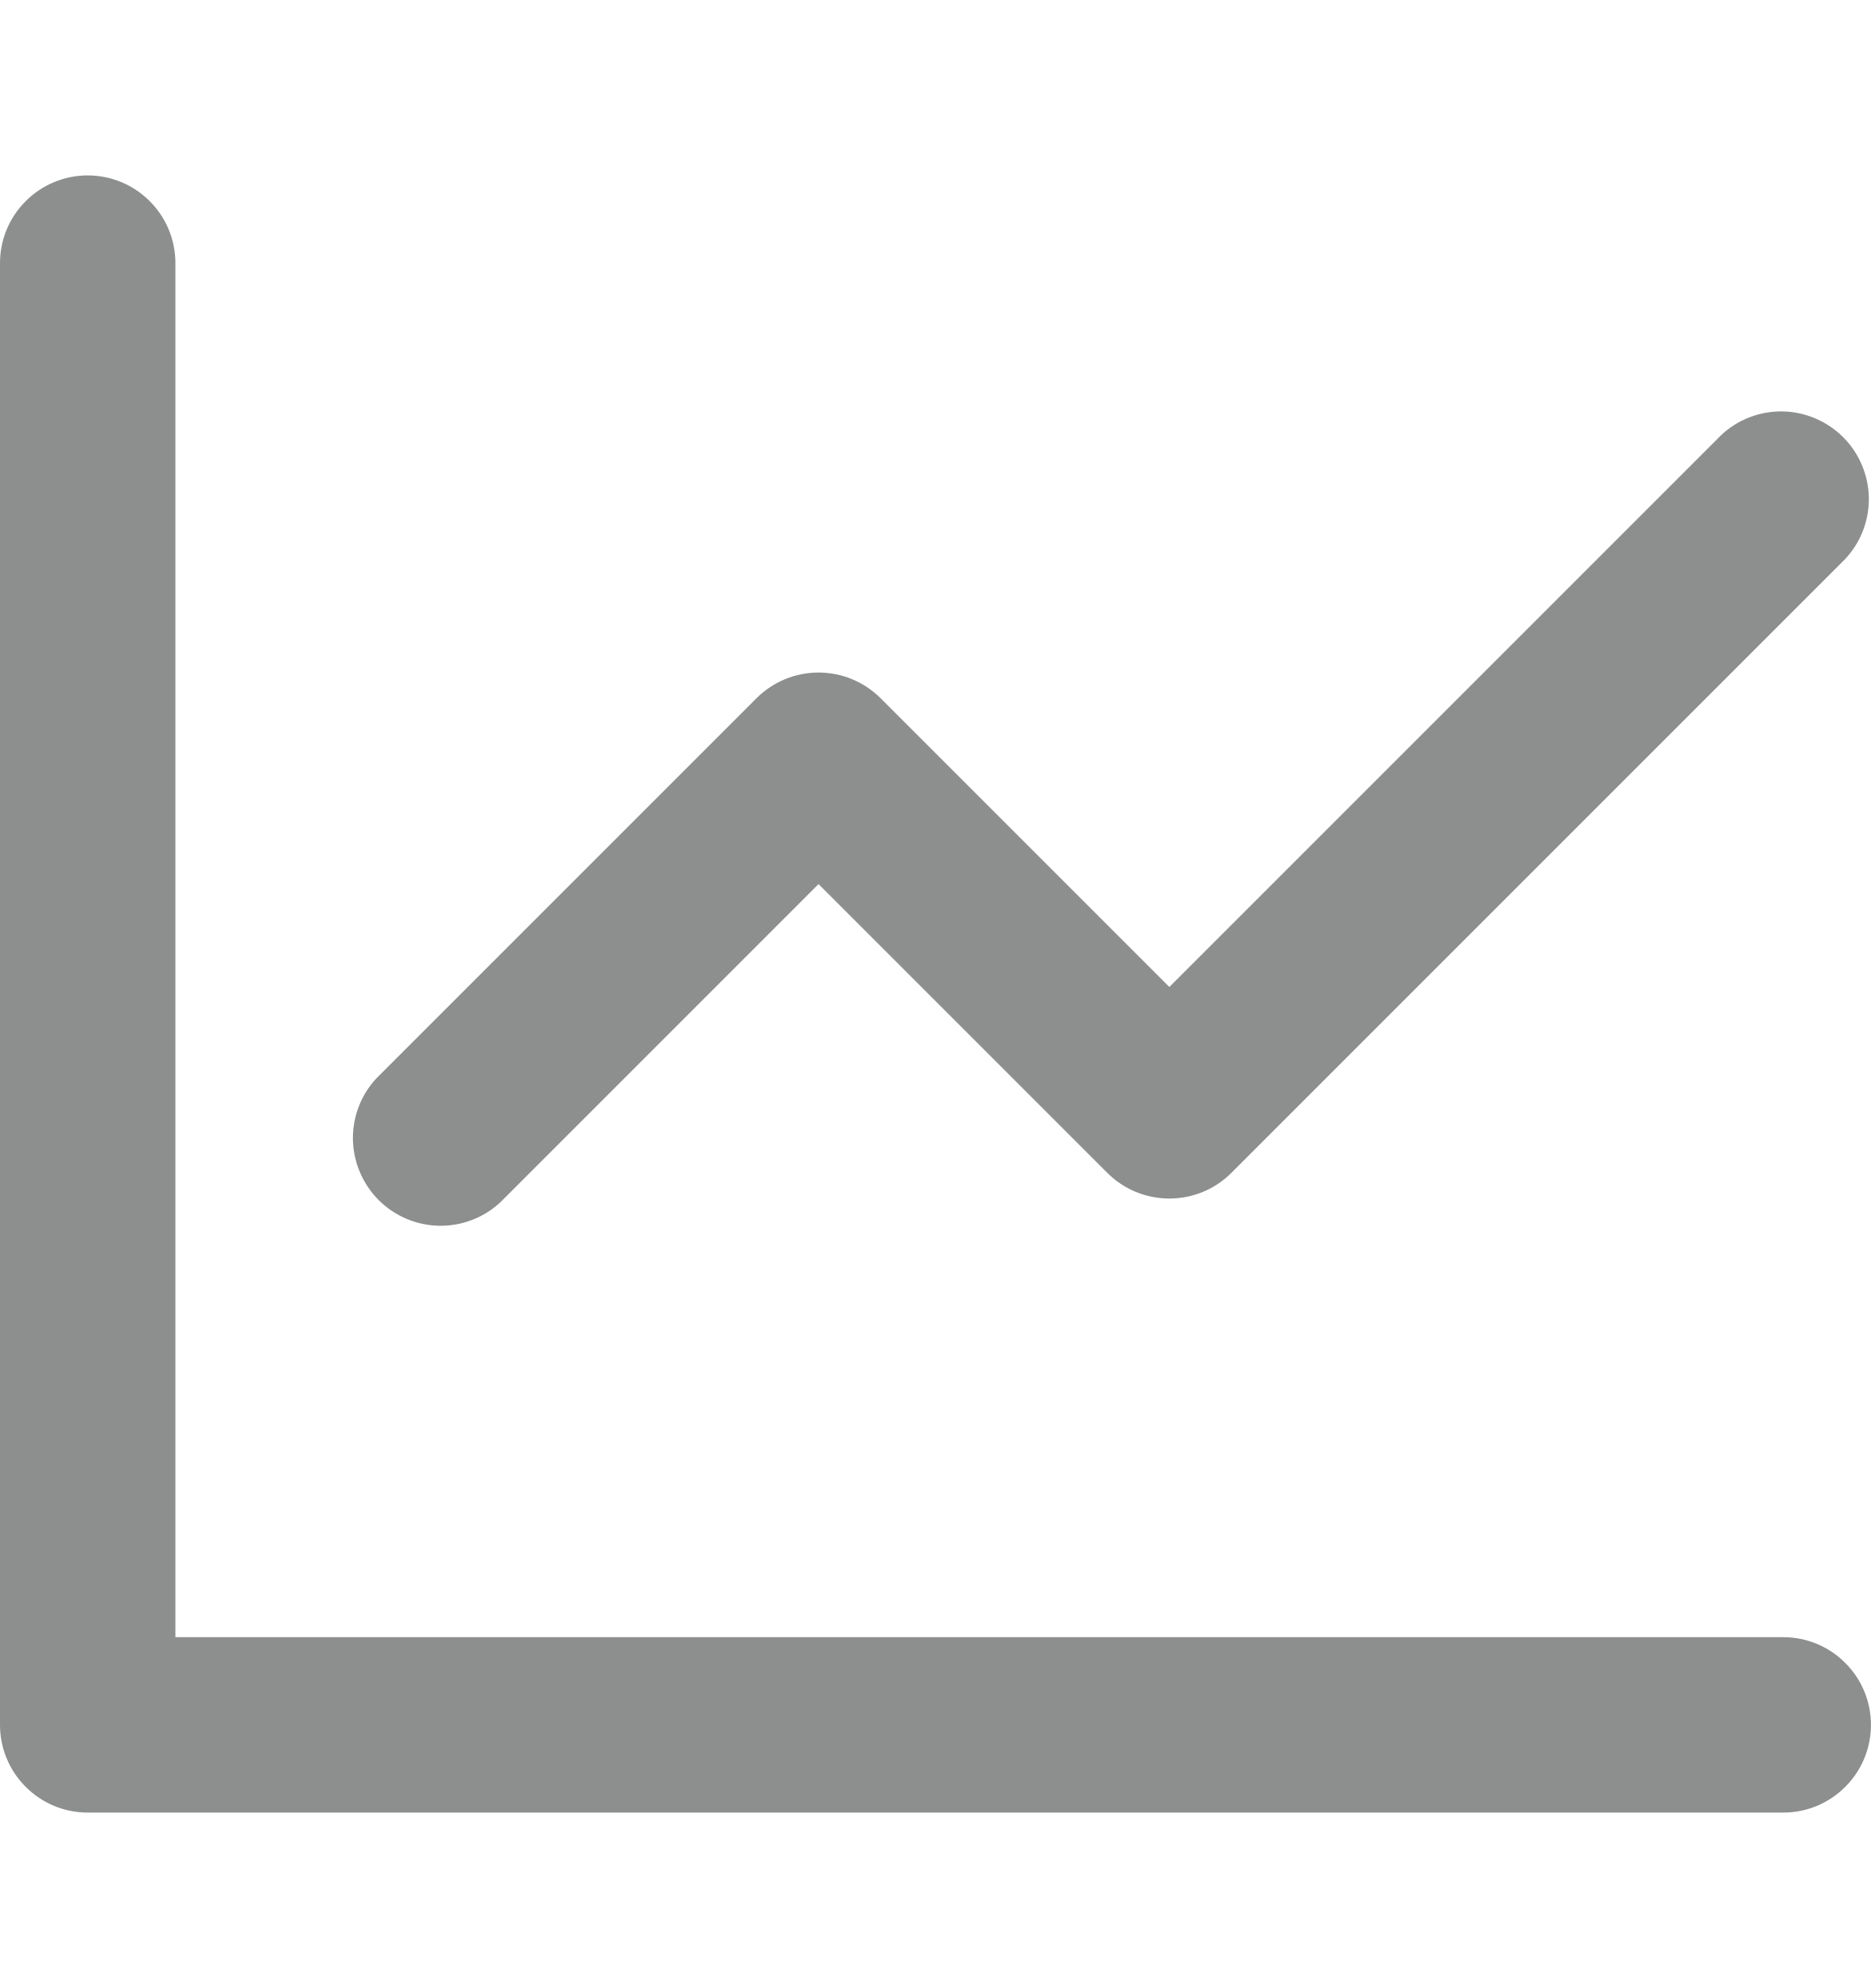
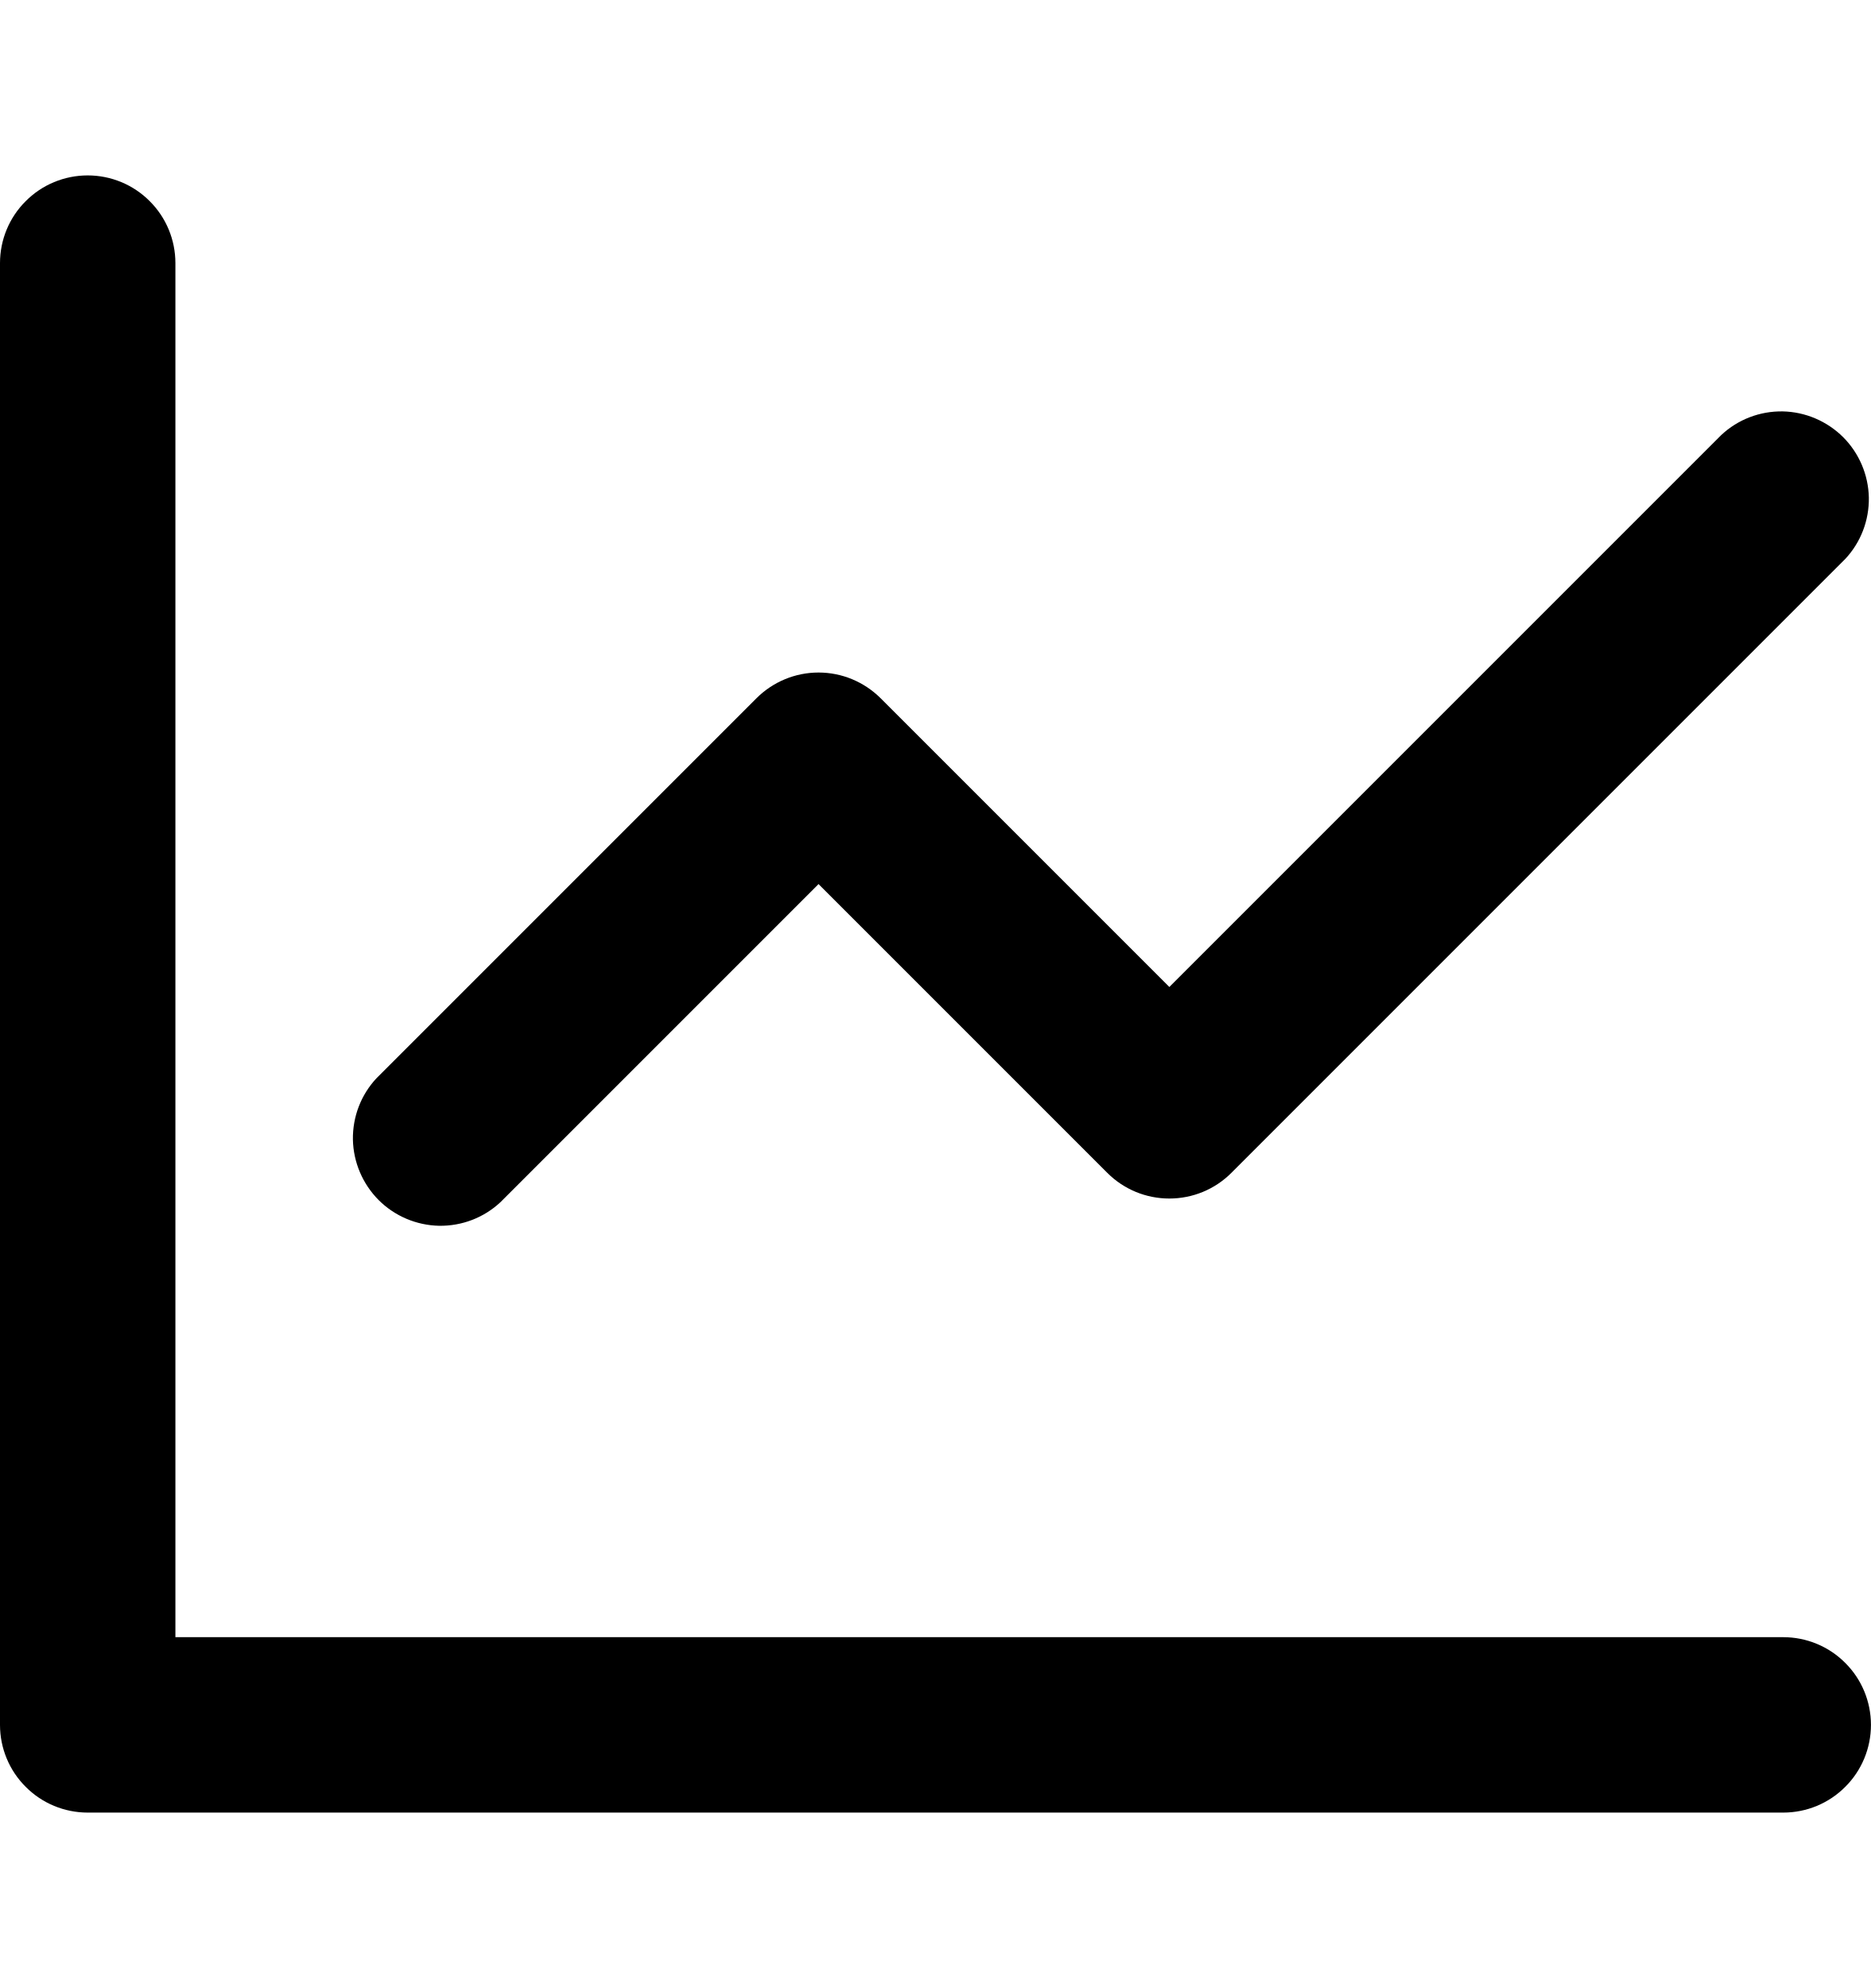
<svg xmlns="http://www.w3.org/2000/svg" width="16" height="17" viewBox="0 0 16 17" fill="none">
-   <path d="M1.5 2.25V14H15.25C15.449 14 15.64 14.079 15.78 14.22C15.921 14.36 16 14.551 16 14.75C16 14.949 15.921 15.14 15.78 15.28C15.64 15.421 15.449 15.5 15.25 15.5H0.75C0.551 15.5 0.36 15.421 0.22 15.28C0.079 15.14 0 14.949 0 14.75L0 2.25C0 2.051 0.079 1.86 0.22 1.72C0.36 1.579 0.551 1.5 0.75 1.5C0.949 1.5 1.14 1.579 1.28 1.72C1.421 1.86 1.5 2.051 1.5 2.25ZM15.78 4.78L10.53 10.03C10.389 10.171 10.199 10.249 10 10.249C9.801 10.249 9.611 10.171 9.47 10.03L7 7.56L4.28 10.28C4.138 10.413 3.95 10.485 3.755 10.482C3.561 10.478 3.375 10.399 3.238 10.262C3.101 10.124 3.022 9.939 3.018 9.745C3.015 9.55 3.087 9.362 3.22 9.22L6.47 5.97C6.611 5.83 6.801 5.751 7 5.751C7.199 5.751 7.389 5.83 7.53 5.97L10 8.44L14.72 3.72C14.862 3.587 15.05 3.515 15.245 3.518C15.439 3.522 15.624 3.601 15.762 3.738C15.899 3.875 15.978 4.061 15.982 4.255C15.985 4.45 15.913 4.638 15.78 4.78Z" fill="#8D8E8E" />
+   <path d="M1.5 2.25V14H15.25C15.449 14 15.64 14.079 15.78 14.22C15.921 14.36 16 14.551 16 14.75C16 14.949 15.921 15.14 15.78 15.28C15.64 15.421 15.449 15.5 15.25 15.5H0.75C0.551 15.5 0.36 15.421 0.22 15.28C0.079 15.14 0 14.949 0 14.75L0 2.25C0 2.051 0.079 1.86 0.22 1.72C0.36 1.579 0.551 1.5 0.75 1.5C0.949 1.5 1.14 1.579 1.28 1.72C1.421 1.86 1.5 2.051 1.5 2.25ZM15.78 4.78L10.53 10.03C10.389 10.171 10.199 10.249 10 10.249C9.801 10.249 9.611 10.171 9.47 10.03L7 7.56L4.28 10.28C4.138 10.413 3.95 10.485 3.755 10.482C3.561 10.478 3.375 10.399 3.238 10.262C3.101 10.124 3.022 9.939 3.018 9.745C3.015 9.55 3.087 9.362 3.22 9.22L6.47 5.97C6.611 5.83 6.801 5.751 7 5.751C7.199 5.751 7.389 5.83 7.53 5.97L10 8.44L14.72 3.72C14.862 3.587 15.05 3.515 15.245 3.518C15.439 3.522 15.624 3.601 15.762 3.738C15.899 3.875 15.978 4.061 15.982 4.255C15.985 4.45 15.913 4.638 15.78 4.78Z" fill="currentColor" />
</svg>
